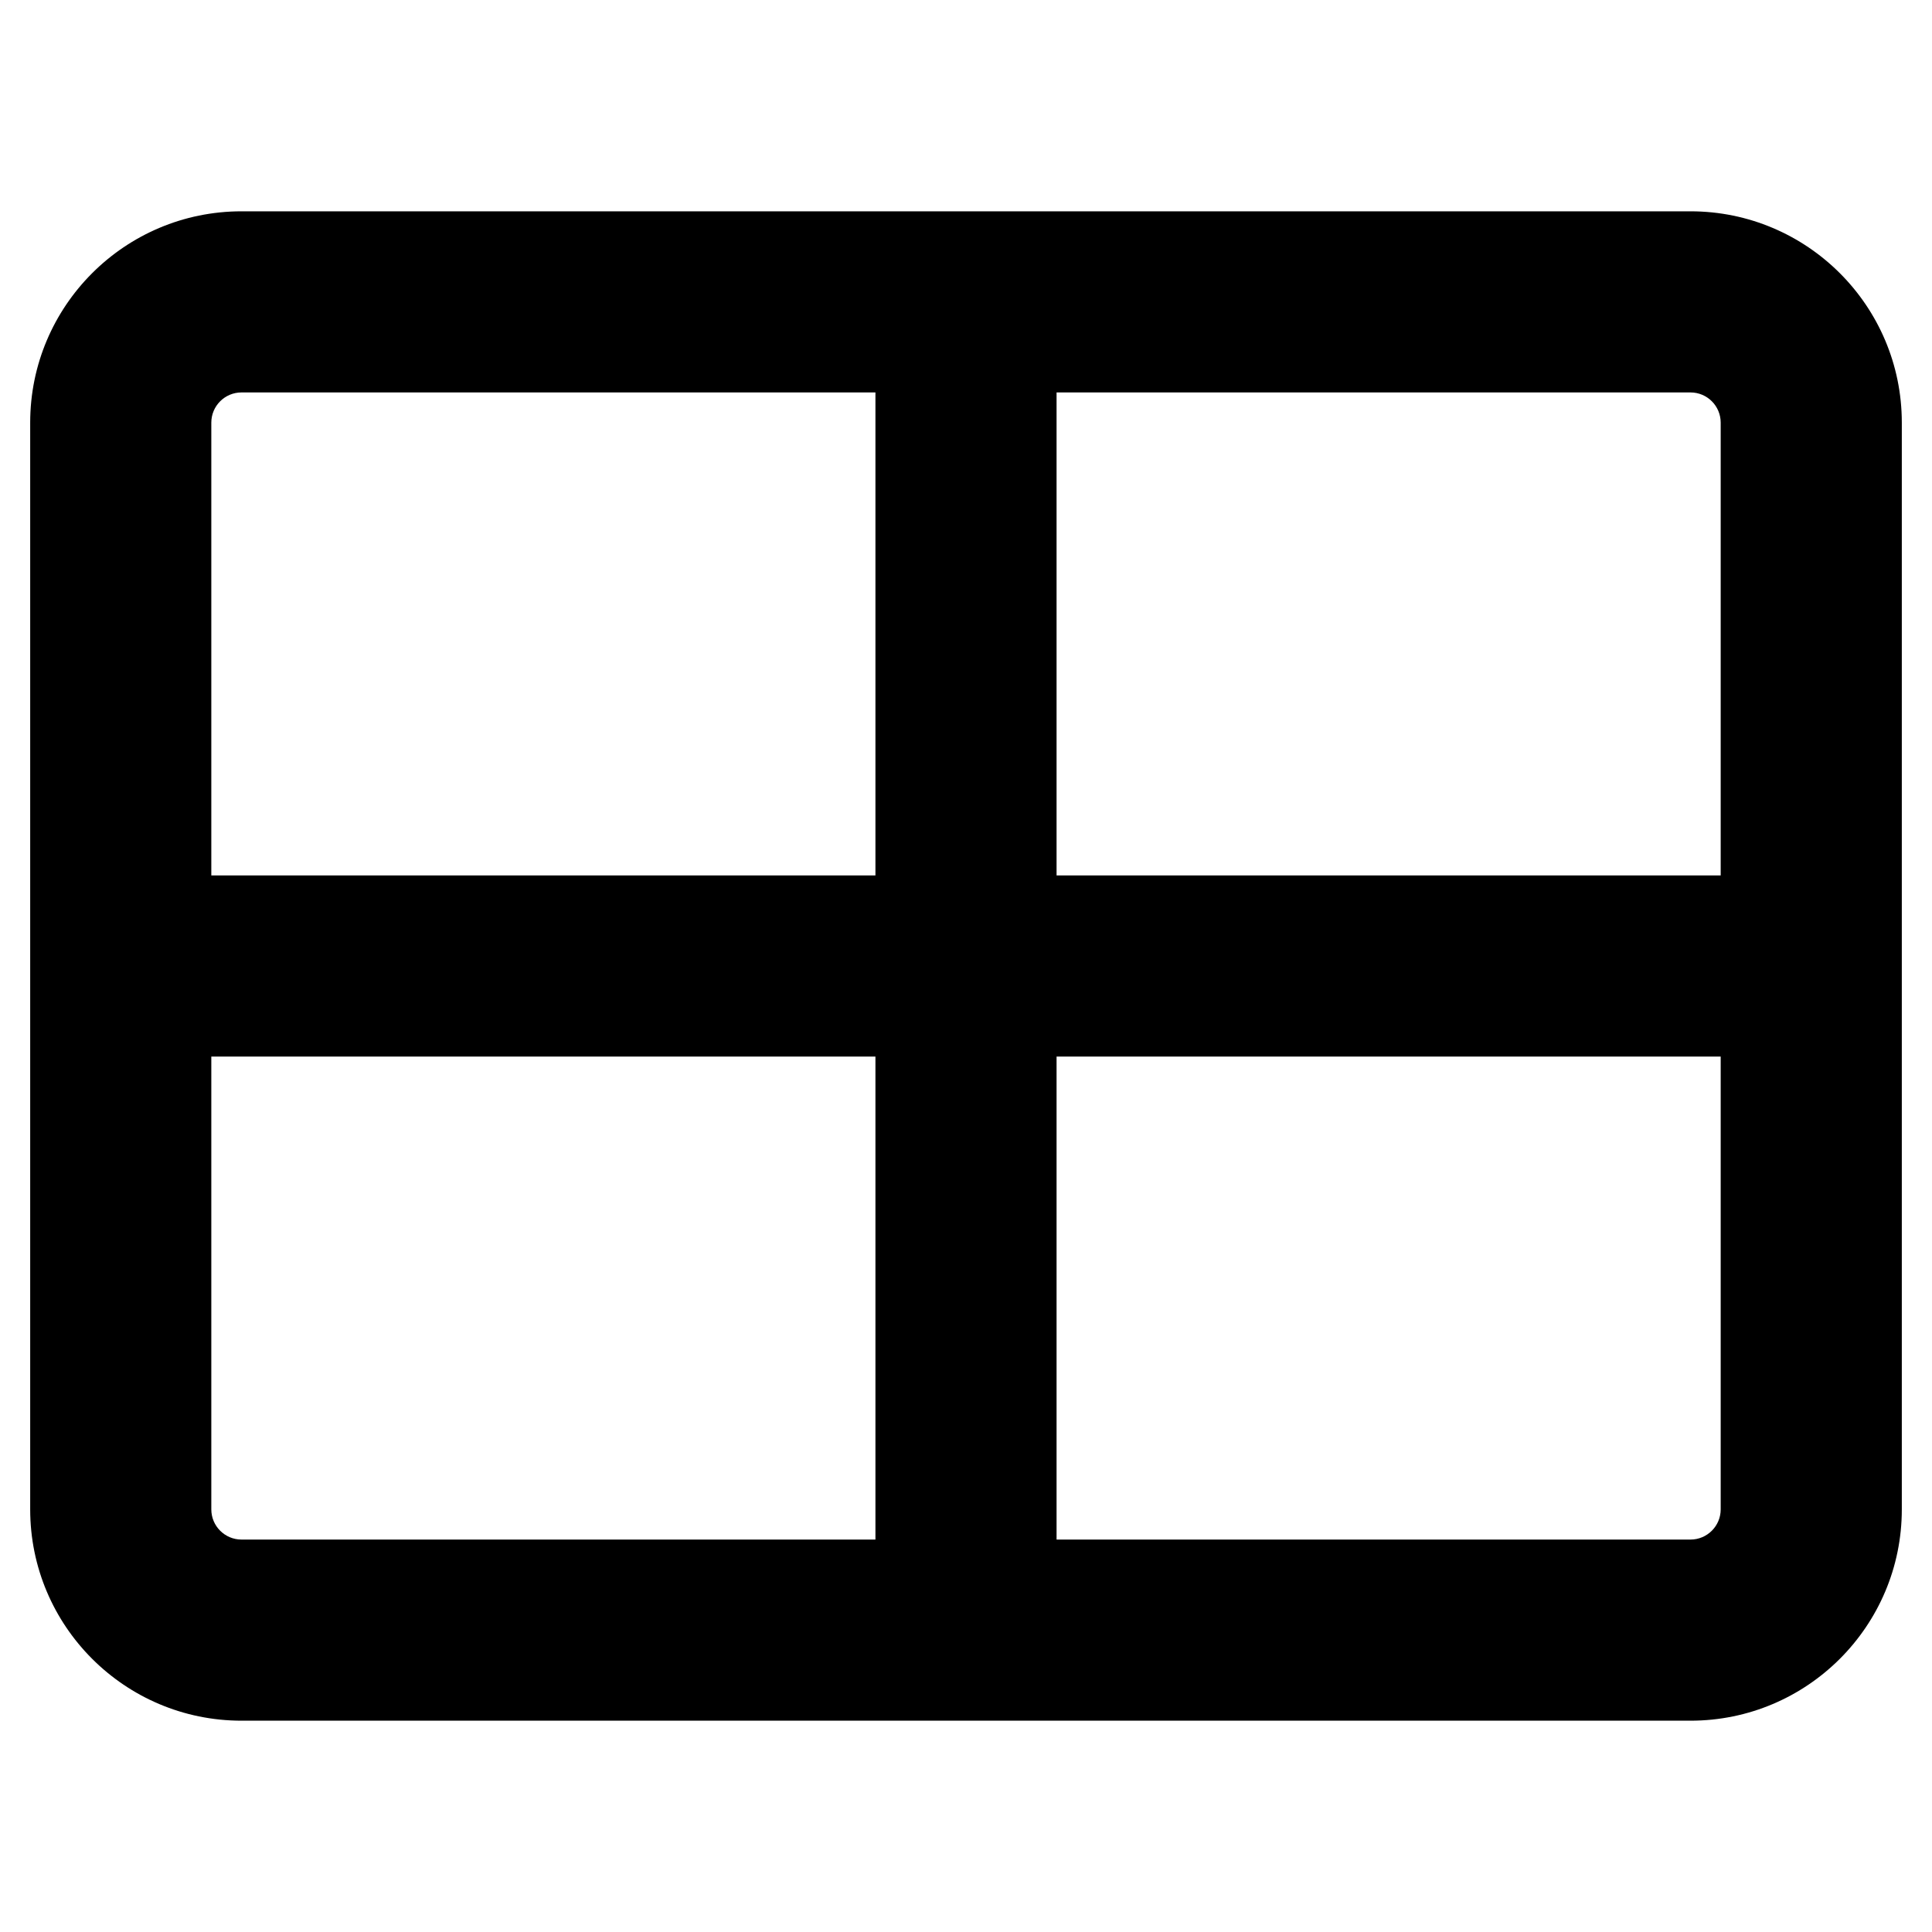
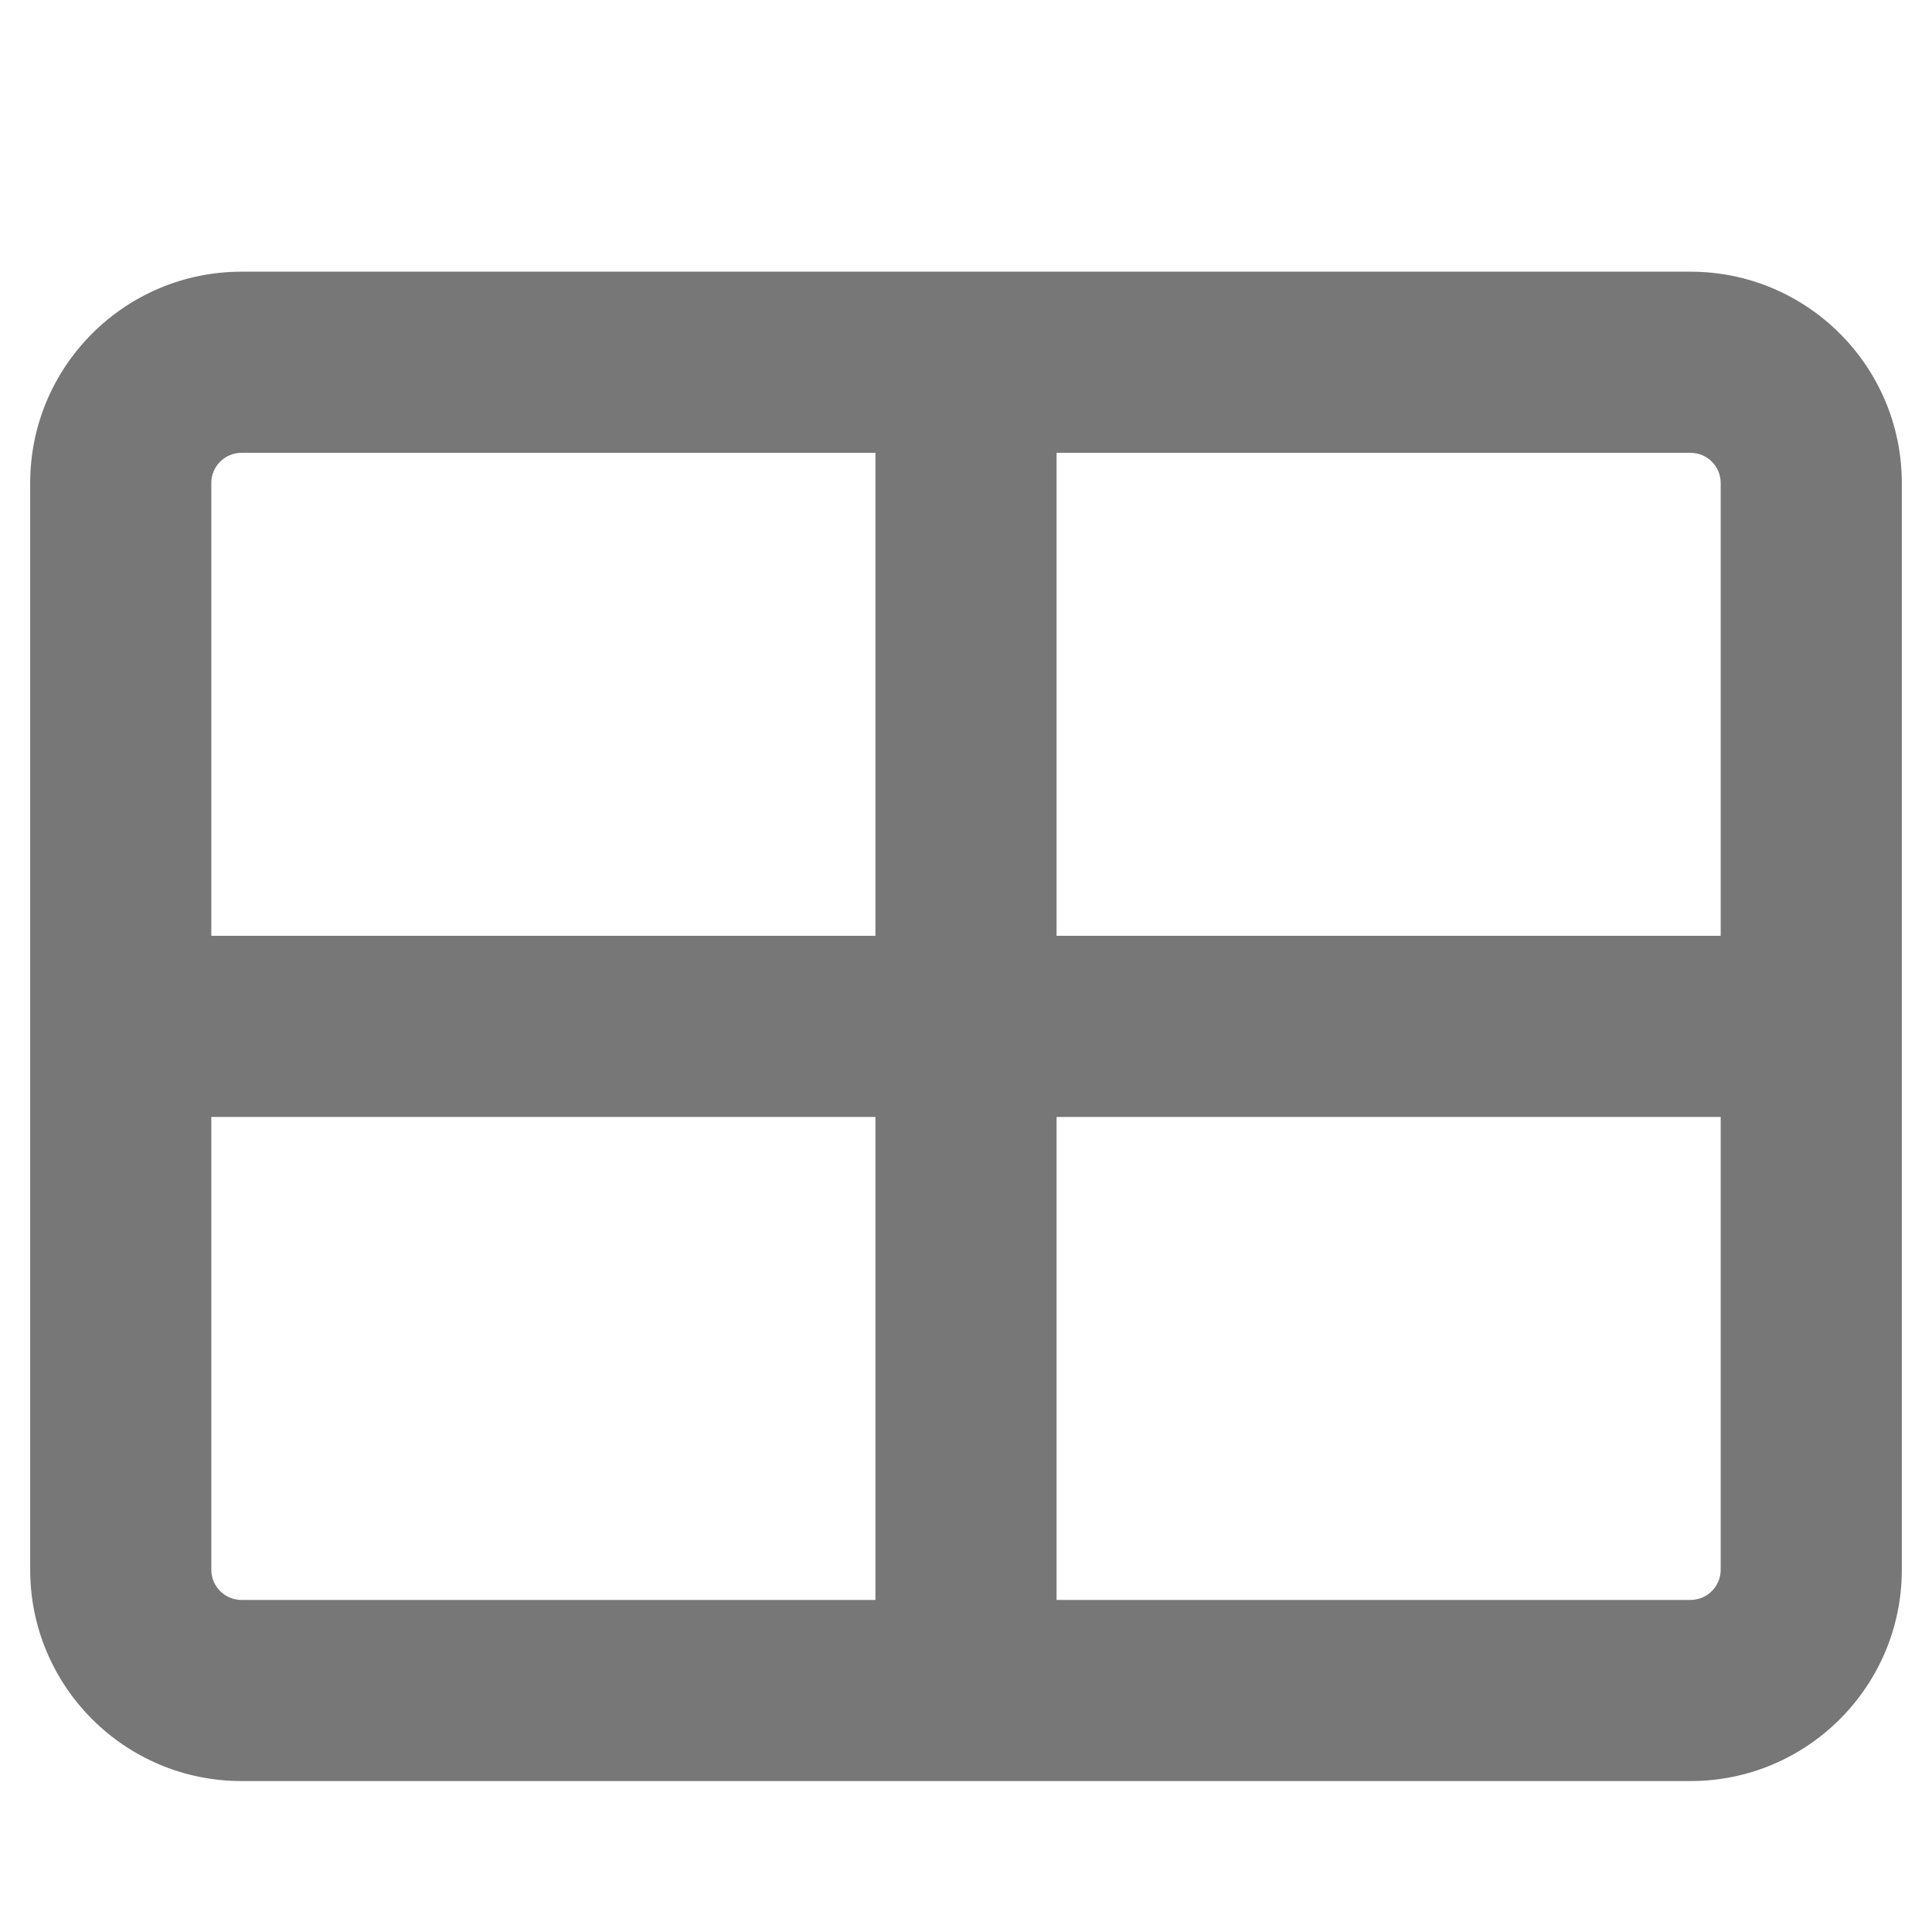
<svg xmlns="http://www.w3.org/2000/svg" viewBox="0 0 16 16">
-   <path d="M8.75,3.25 L8.75,7.25 L14.25,7.25 L14.25,3.5 C14.25,3.362 14.138,3.25 14,3.25 L8.75,3.25 Z M7.25,3.25 L2,3.25 C1.862,3.25 1.75,3.362 1.75,3.5 L1.75,7.25 L7.25,7.25 L7.25,3.25 Z M8.75,12.75 L14,12.75 C14.138,12.75 14.25,12.638 14.25,12.5 L14.25,8.75 L8.75,8.75 L8.75,12.75 Z M7.25,12.75 L7.25,8.75 L1.75,8.75 L1.75,12.5 C1.75,12.638 1.862,12.75 2,12.75 L7.25,12.75 Z M2,1.75 L14,1.75 C14.966,1.75 15.75,2.534 15.75,3.5 L15.75,12.5 C15.75,13.466 14.966,14.25 14,14.25 L2,14.25 C1.034,14.25 0.25,13.466 0.25,12.5 L0.25,3.5 C0.25,2.534 1.034,1.75 2,1.75 Z" />
+   <path fill="#777" d="M8.75,3.75 L8.75,7.75 L14.25,7.75 L14.25,4 C14.25,3.862 14.138,3.75 14,3.75 L8.75,3.75 Z M7.25,3.75 L2,3.75 C1.862,3.75 1.75,3.862 1.75,4 L1.75,7.75 L7.25,7.75 L7.25,3.75 Z M8.75,13.25 L14,13.25 C14.138,13.25 14.25,13.138 14.25,13 L14.25,9.25 L8.75,9.25 L8.75,13.25 Z M7.25,13.25 L7.25,9.25 L1.75,9.25 L1.75,13 C1.75,13.138 1.862,13.25 2,13.25 L7.25,13.25 Z M2,2.25 L14,2.25 C14.966,2.25 15.75,3.034 15.75,4 L15.75,13 C15.75,13.966 14.966,14.75 14,14.75 L2,14.75 C1.034,14.75 0.25,13.966 0.25,13 L0.25,4 C0.25,3.034 1.034,2.25 2,2.25 Z" />
</svg>
